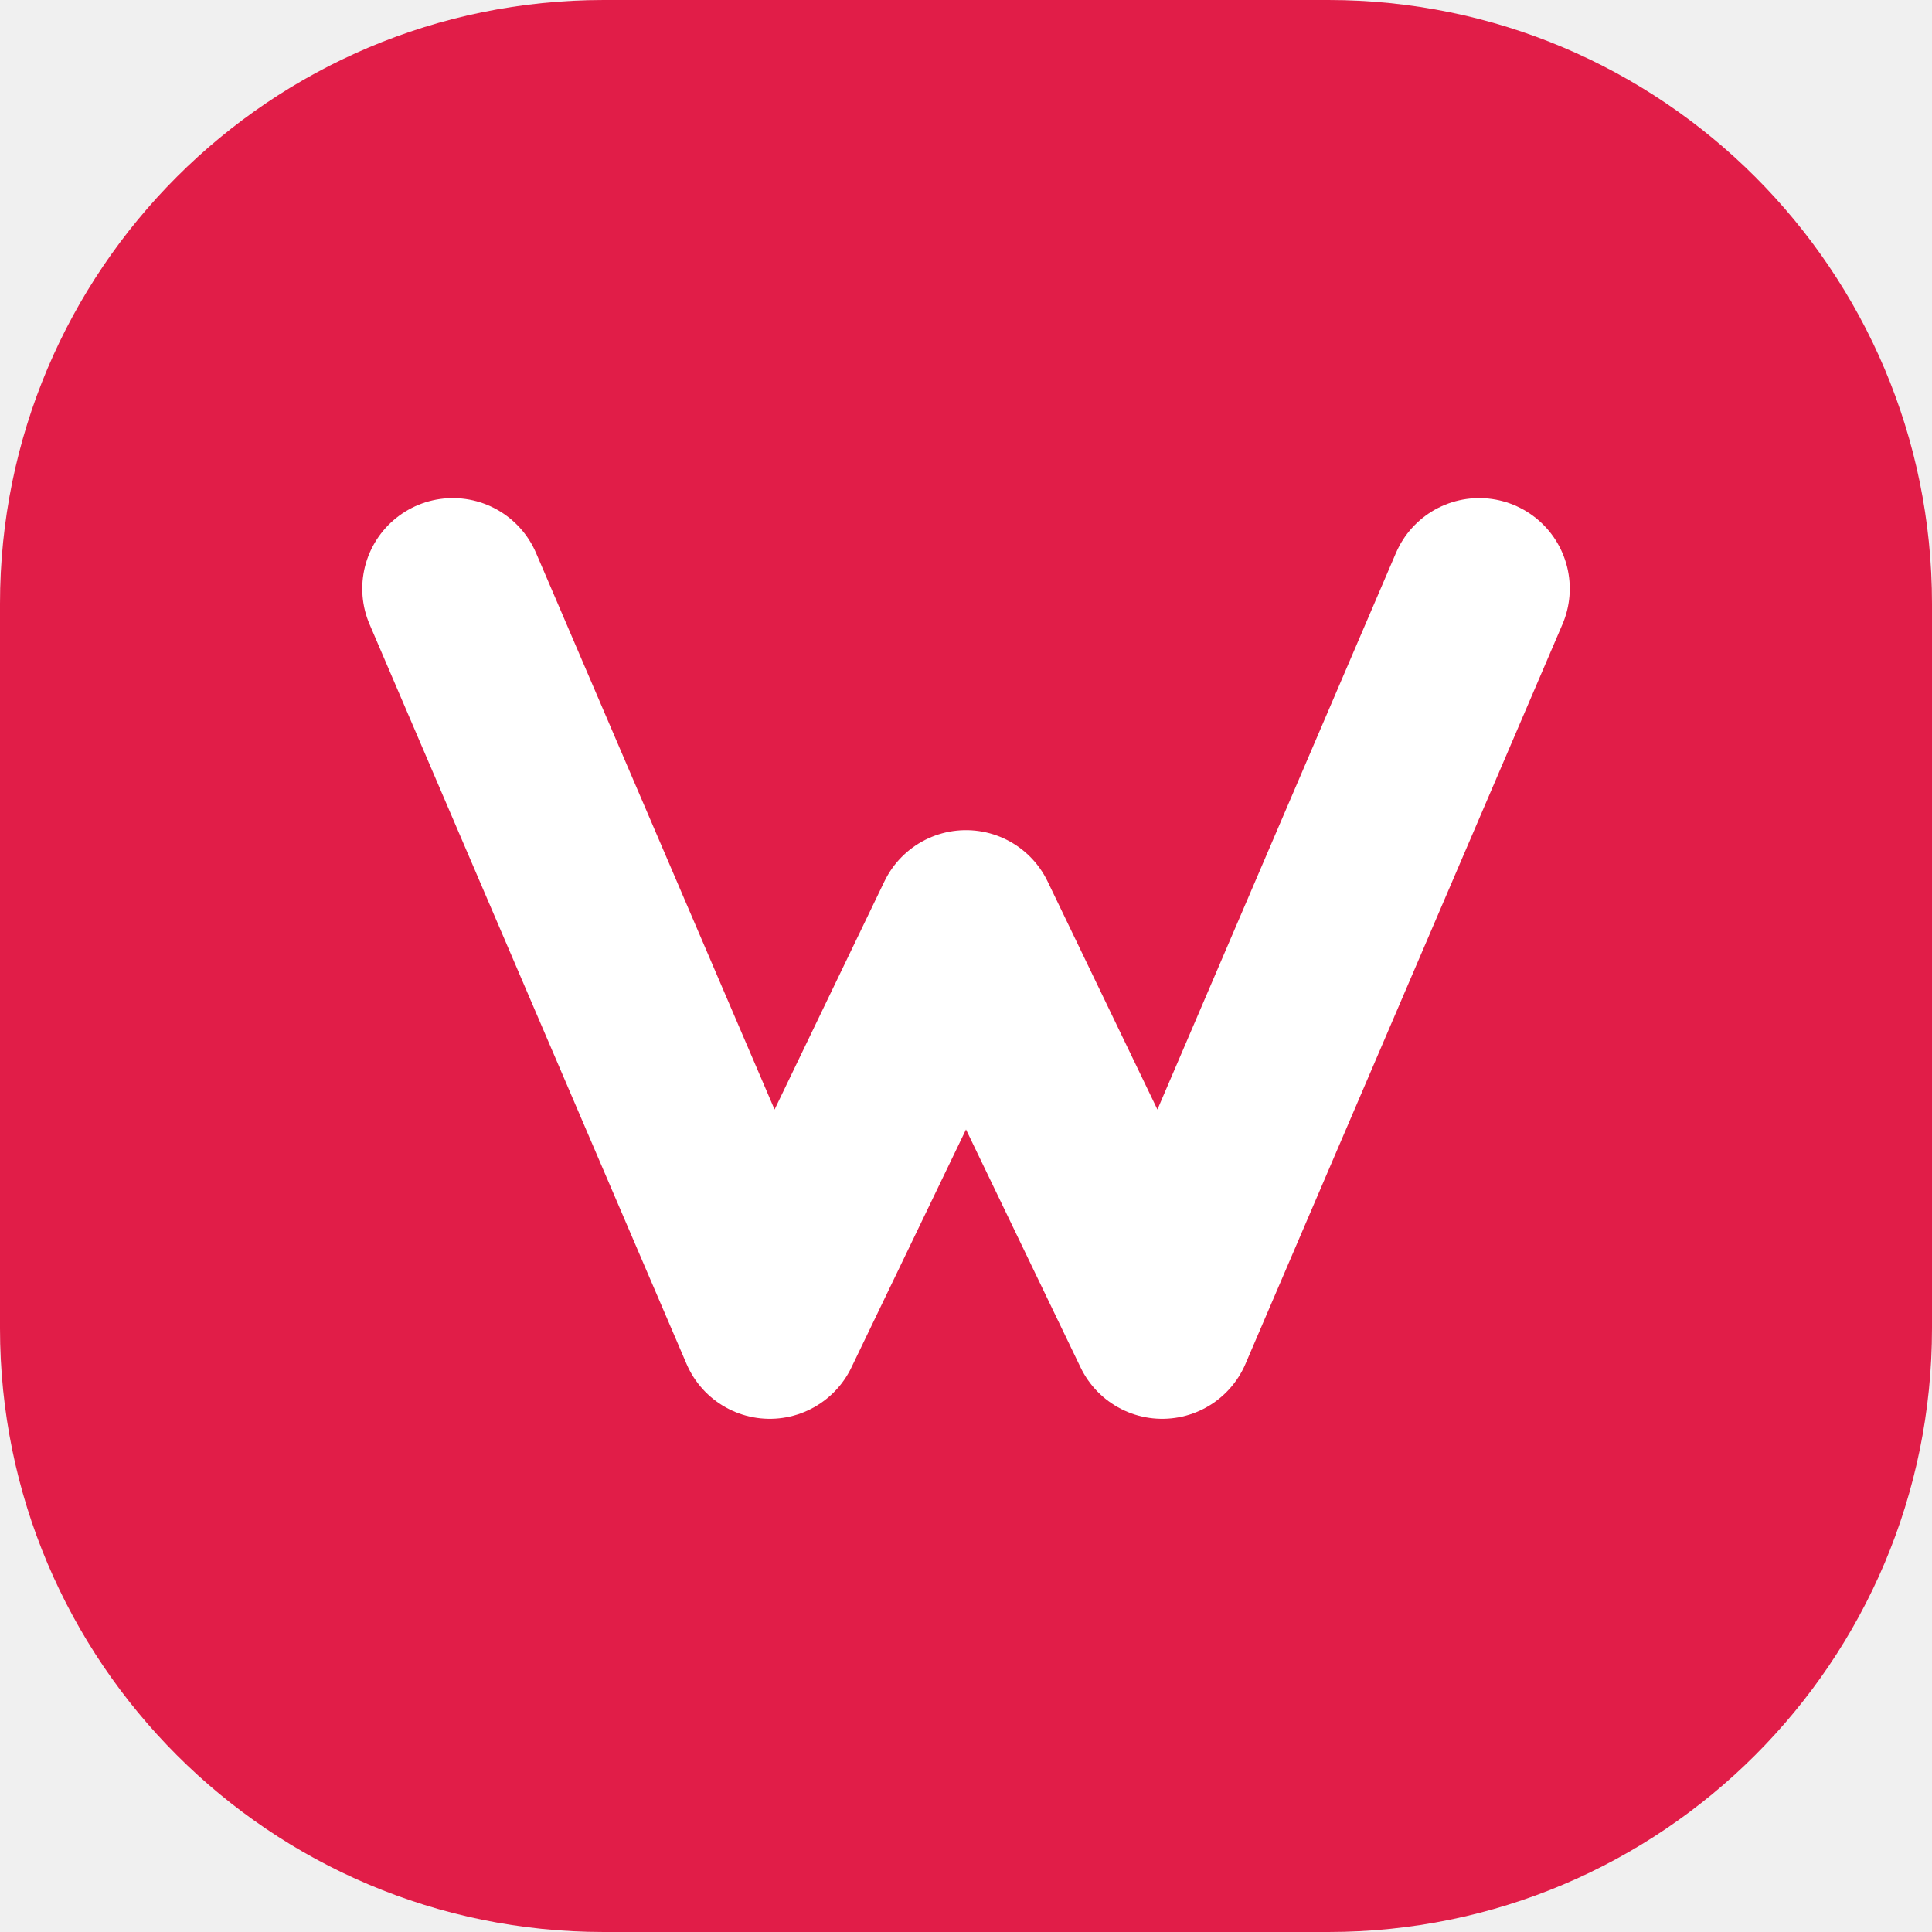
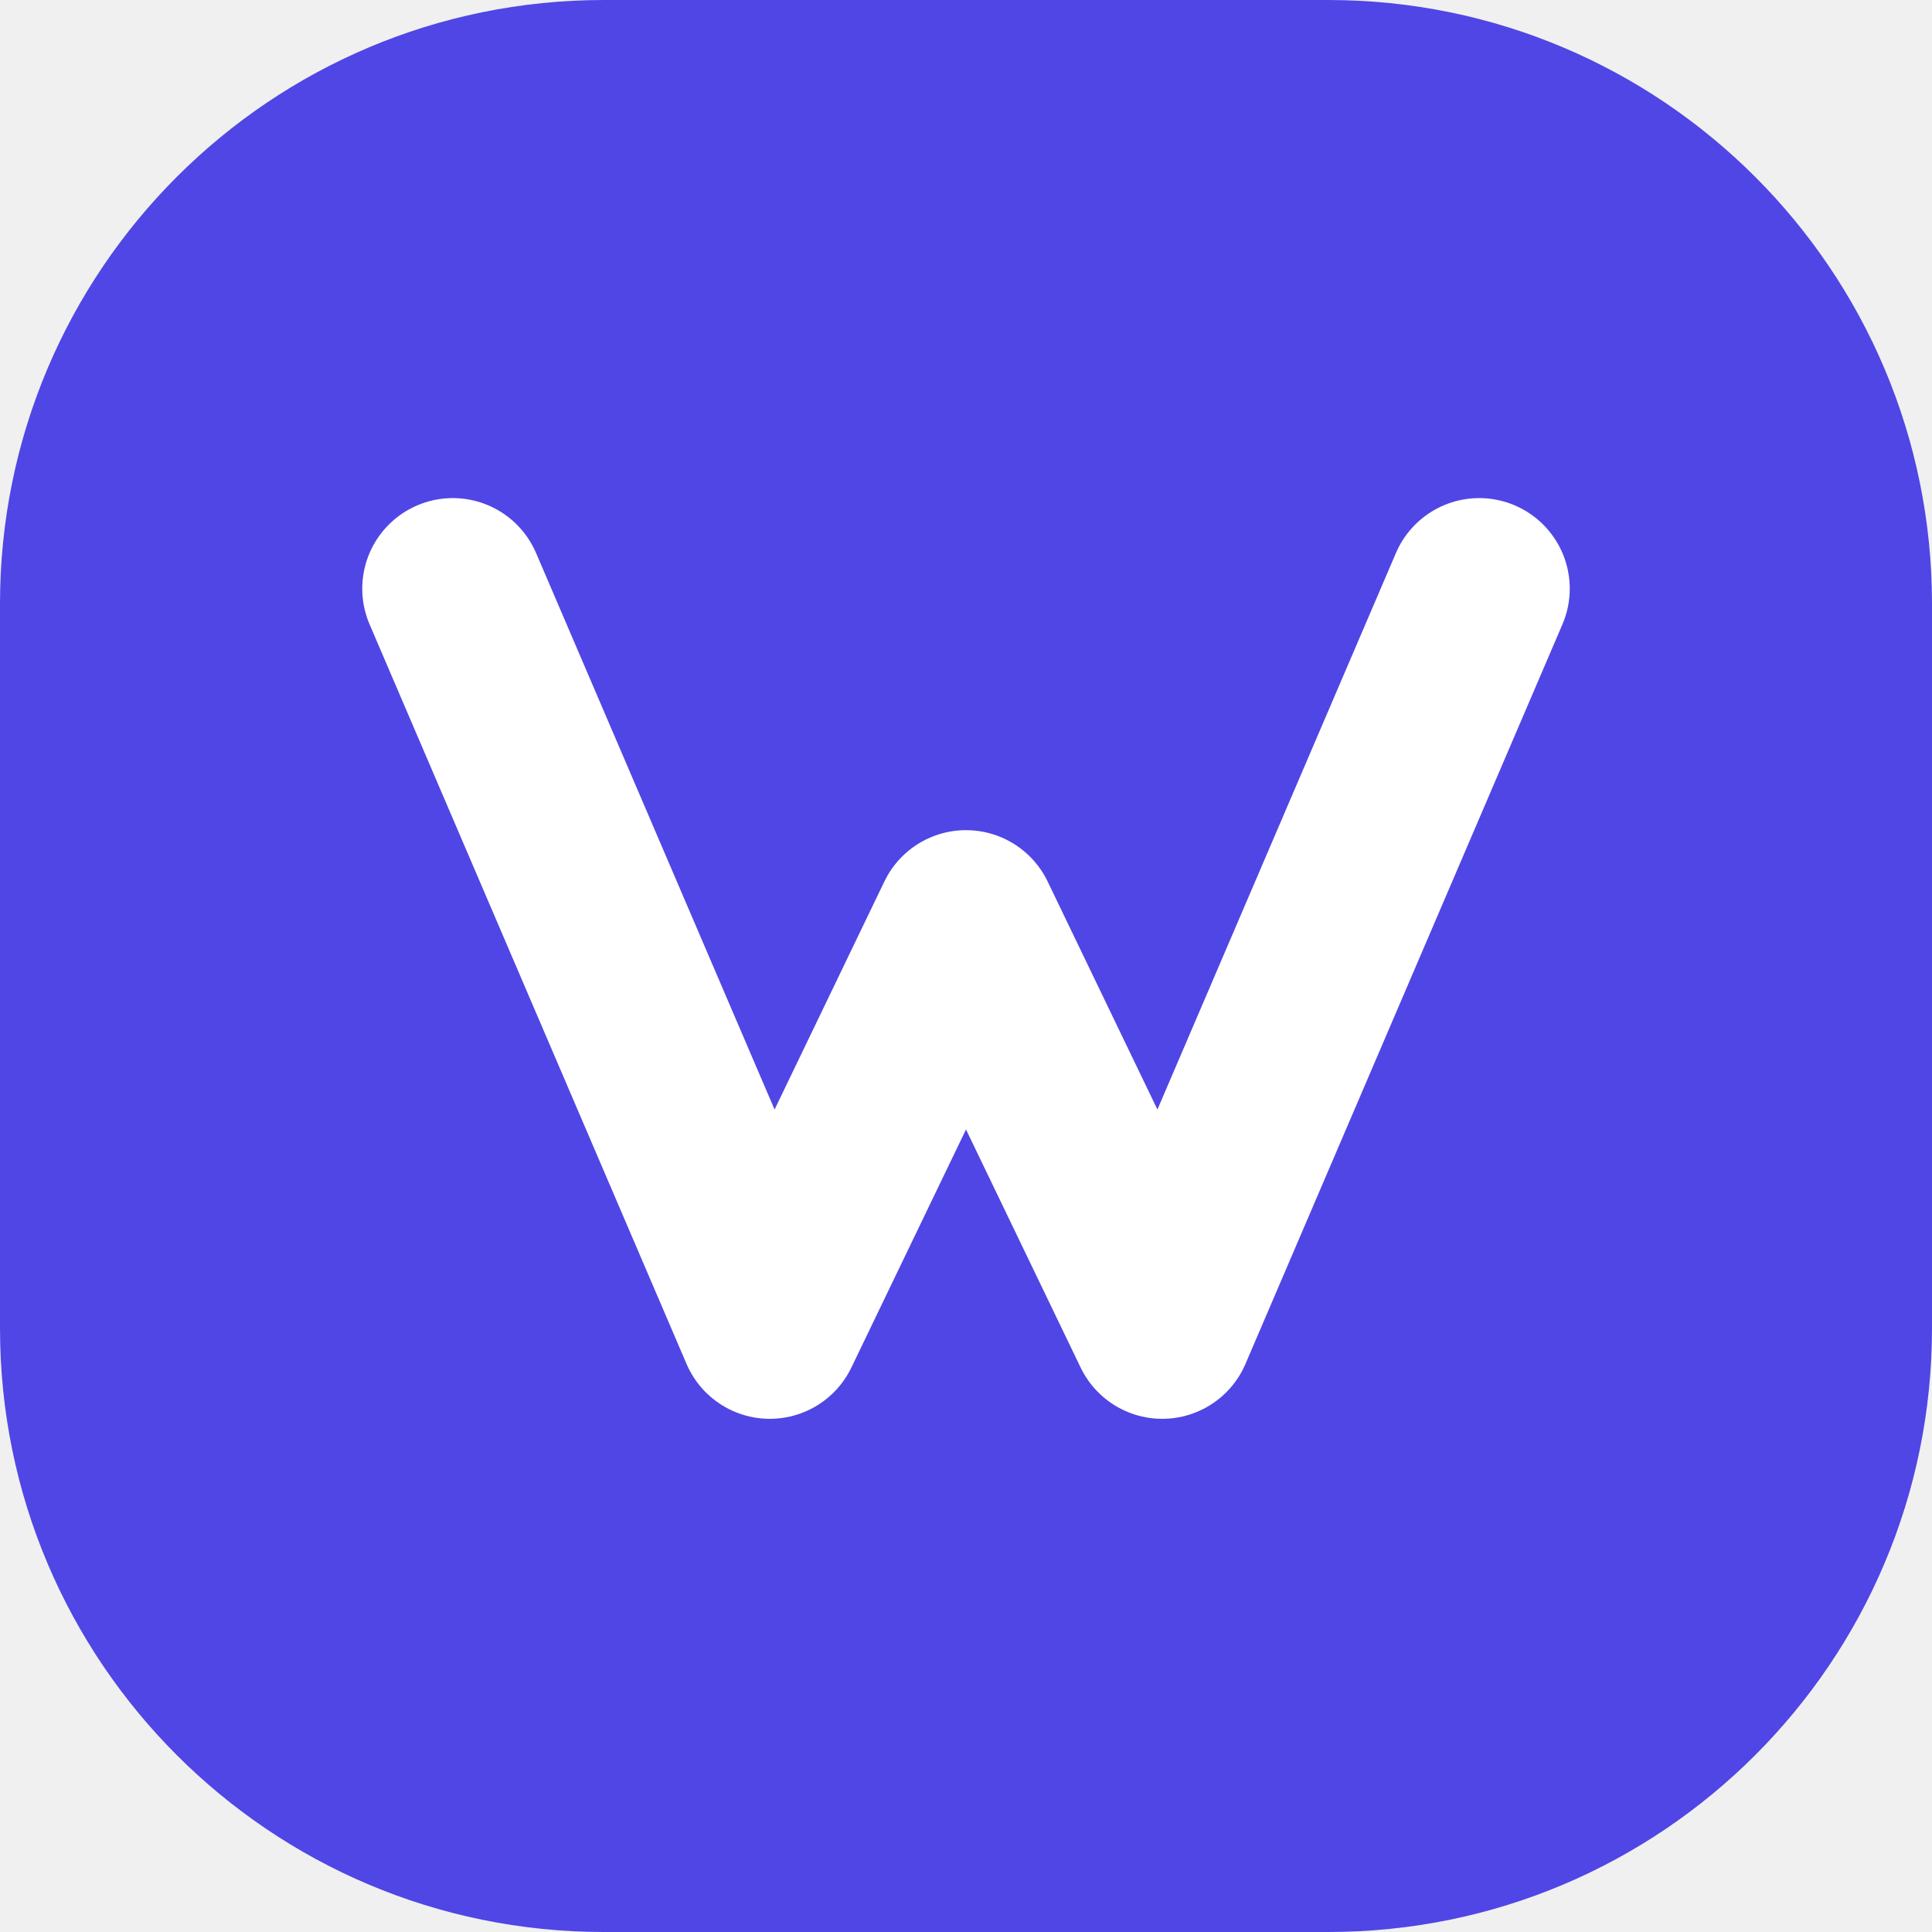
<svg xmlns="http://www.w3.org/2000/svg" viewBox="0 0 64 64">
-   <rect width="64" height="64" rx="20" fill="#e11d48" />
+   <rect width="64" height="64" rx="20" fill="#4f46e5" />
  <path d="M15 19.5 25.5 44 32 30.5 38.5 44 49 19.5" fill="none" stroke="#fff" stroke-linecap="round" stroke-linejoin="round" stroke-width="6" />
</svg>
